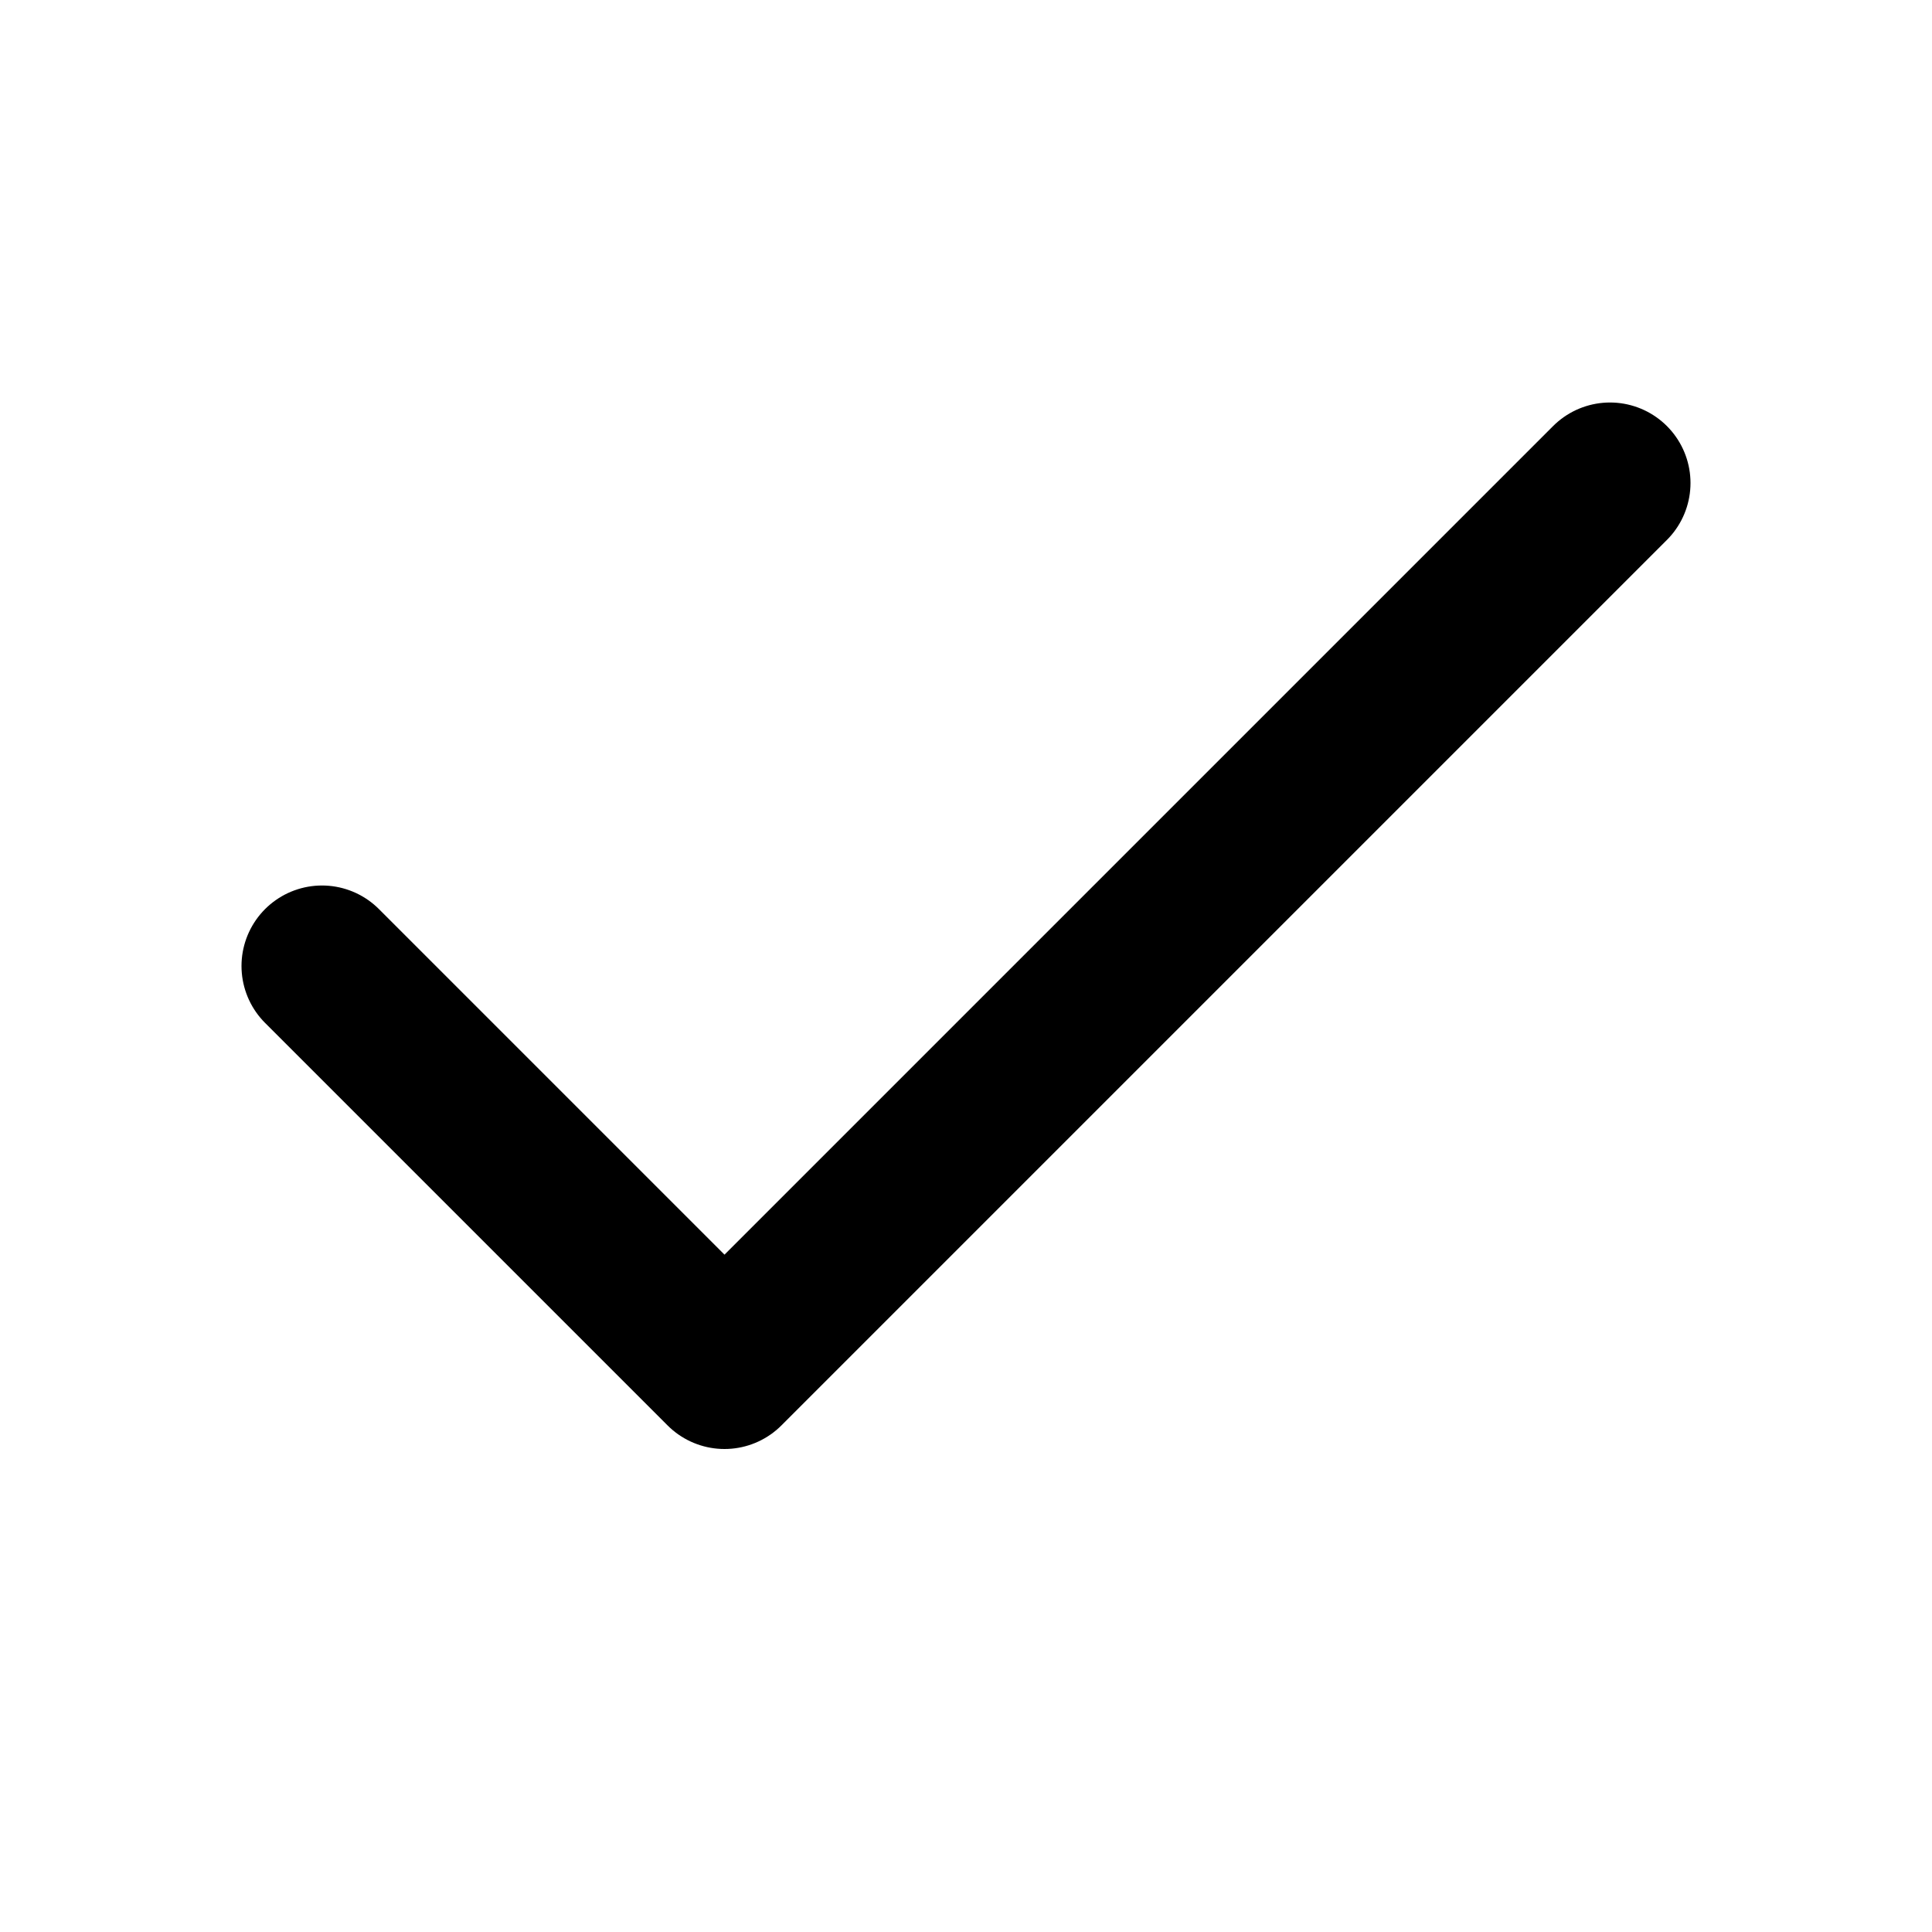
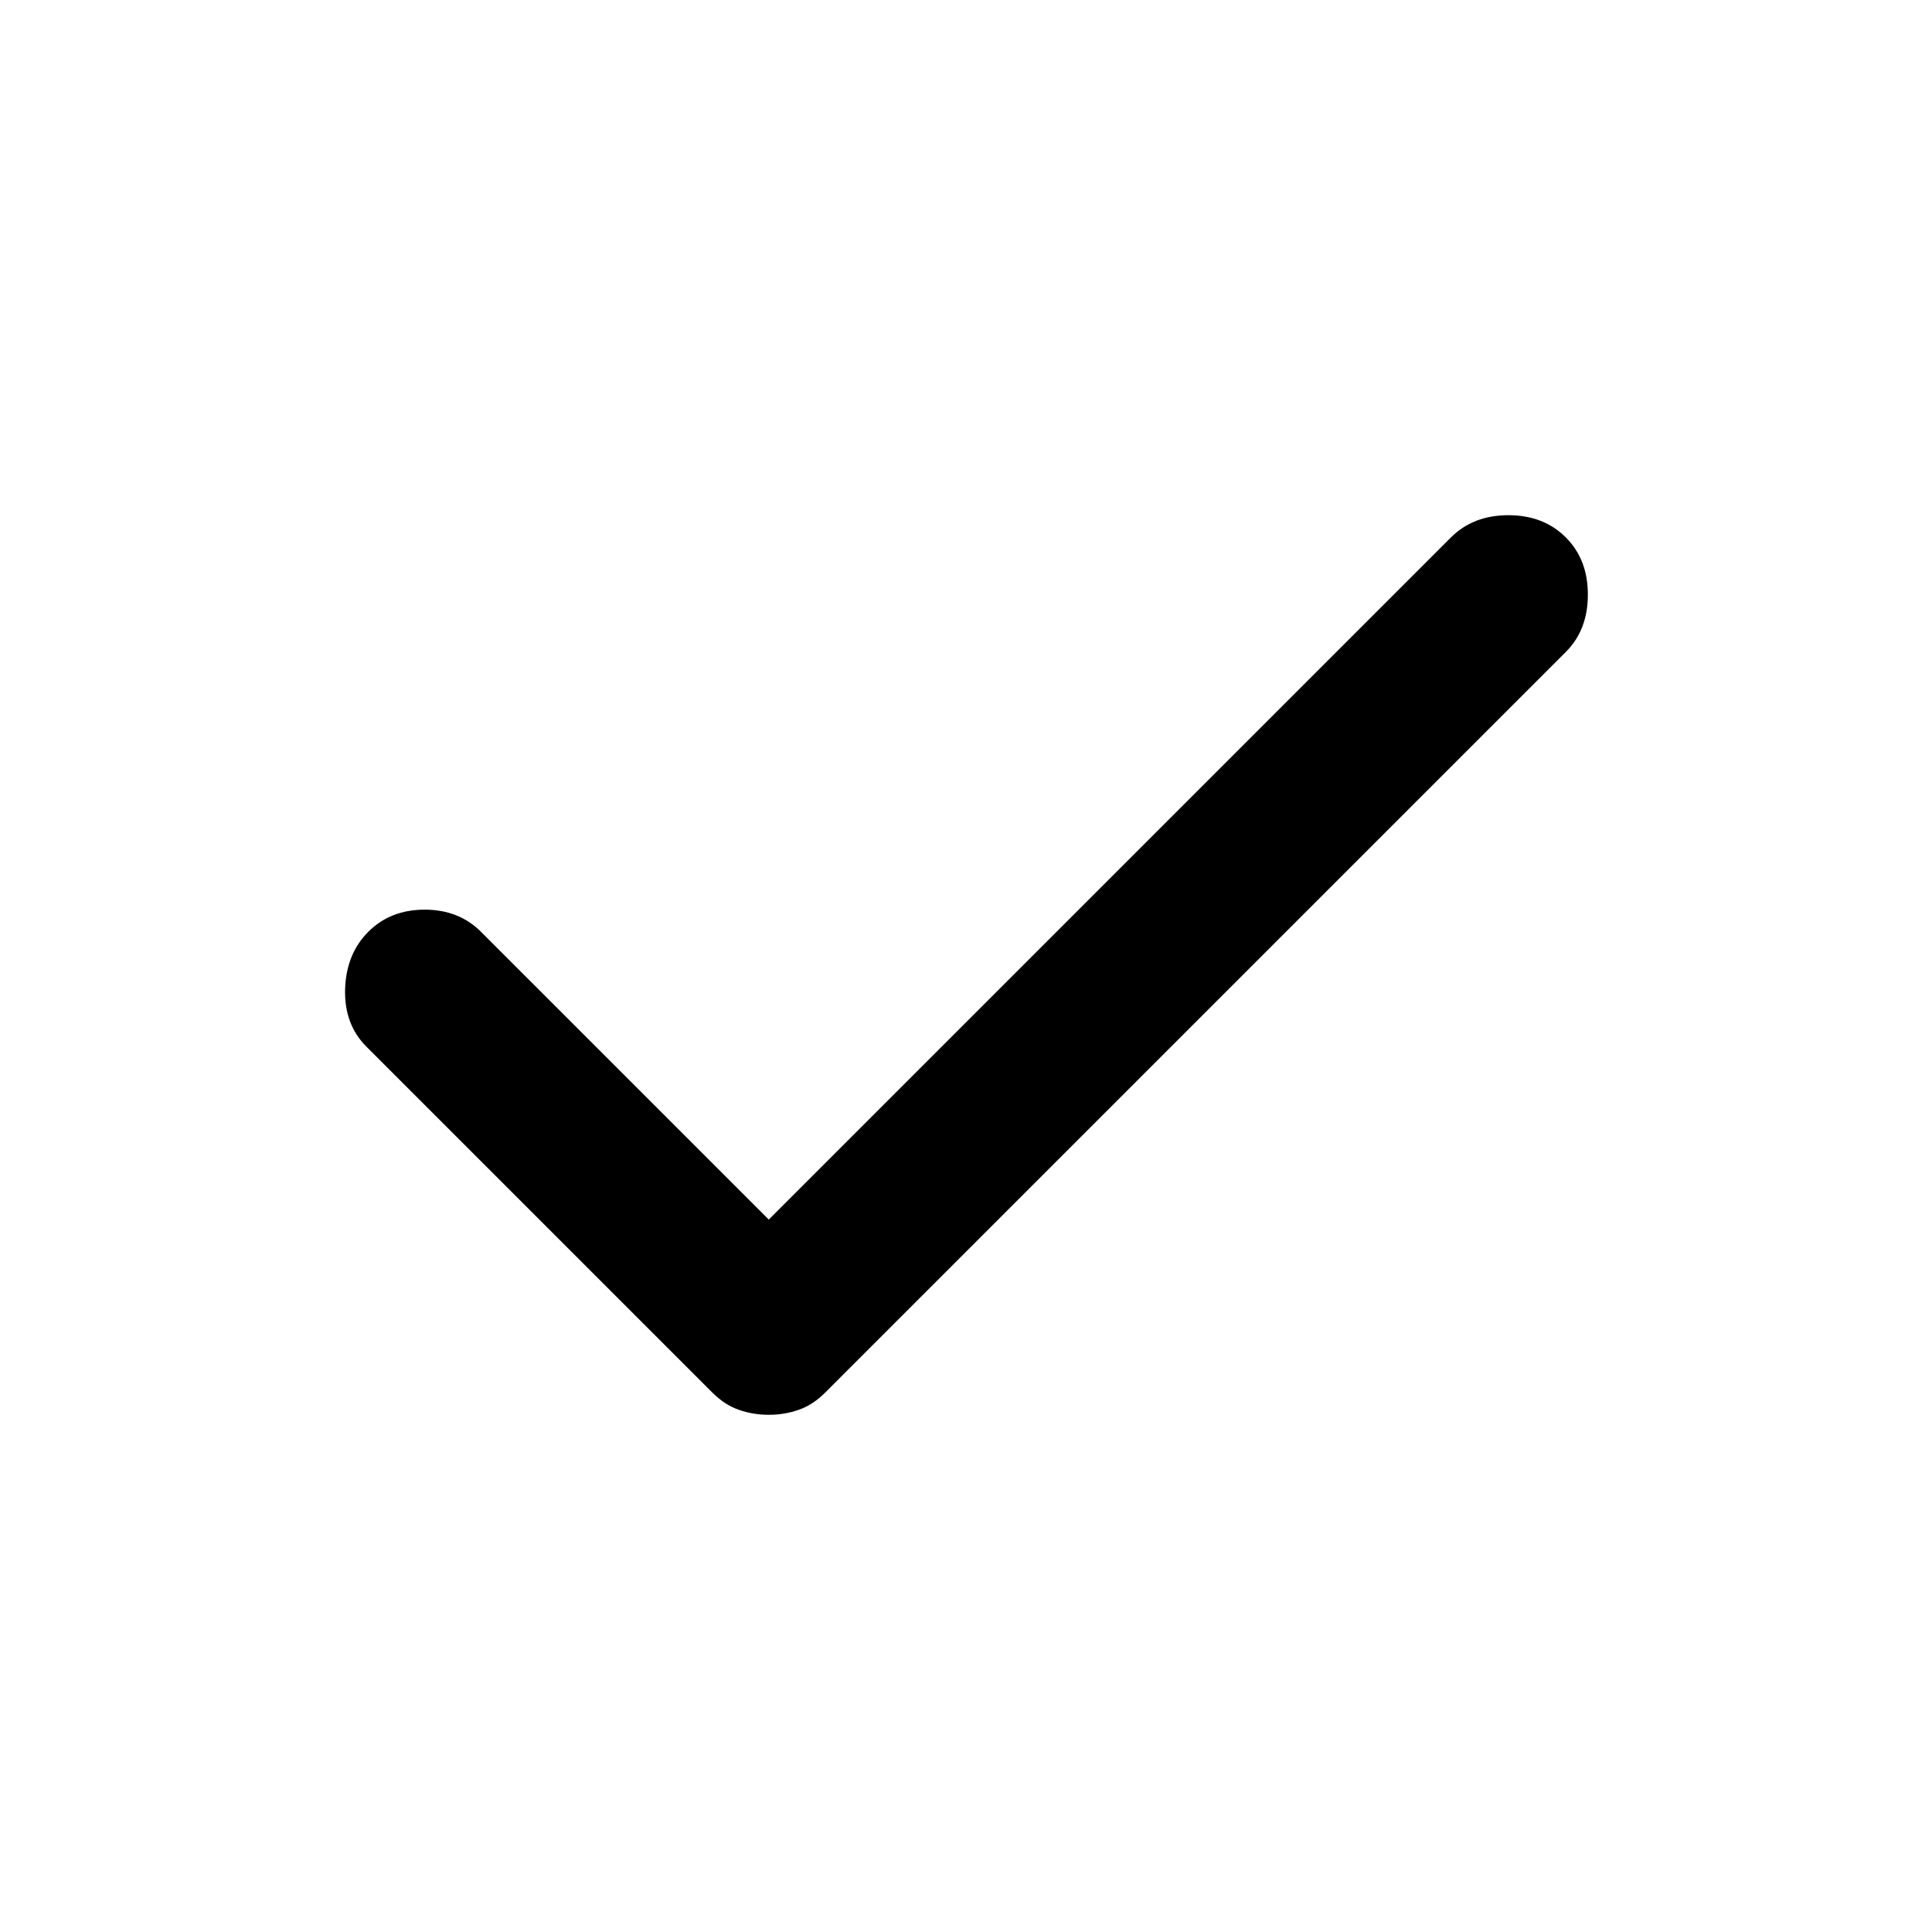
- <svg xmlns="http://www.w3.org/2000/svg" width="24" height="24" viewBox="0 0 24 24" fill="none" stroke="currentColor" stroke-width="2" stroke-linecap="round" stroke-linejoin="round" class="feather feather-check">
-   <polyline points="20 6 9 17 4 12" />
+ <svg xmlns="http://www.w3.org/2000/svg" width="24" height="24" viewBox="0 0 24 24" fill="currentColor">
+   <path d="M9.55 17.575C9.417 17.575 9.292 17.554 9.175 17.512C9.058 17.471 8.95 17.4 8.85 17.3L4.55 13C4.367 12.817 4.279 12.579 4.287 12.287C4.296 11.996 4.392 11.758 4.575 11.575C4.758 11.392 4.992 11.3 5.275 11.3C5.558 11.3 5.792 11.392 5.975 11.575L9.55 15.15L18.025 6.675C18.209 6.492 18.446 6.4 18.738 6.4C19.029 6.4 19.267 6.492 19.45 6.675C19.634 6.858 19.725 7.096 19.725 7.387C19.725 7.679 19.634 7.917 19.45 8.1L10.25 17.3C10.15 17.4 10.042 17.471 9.925 17.512C9.808 17.554 9.683 17.575 9.55 17.575Z" />
</svg>
